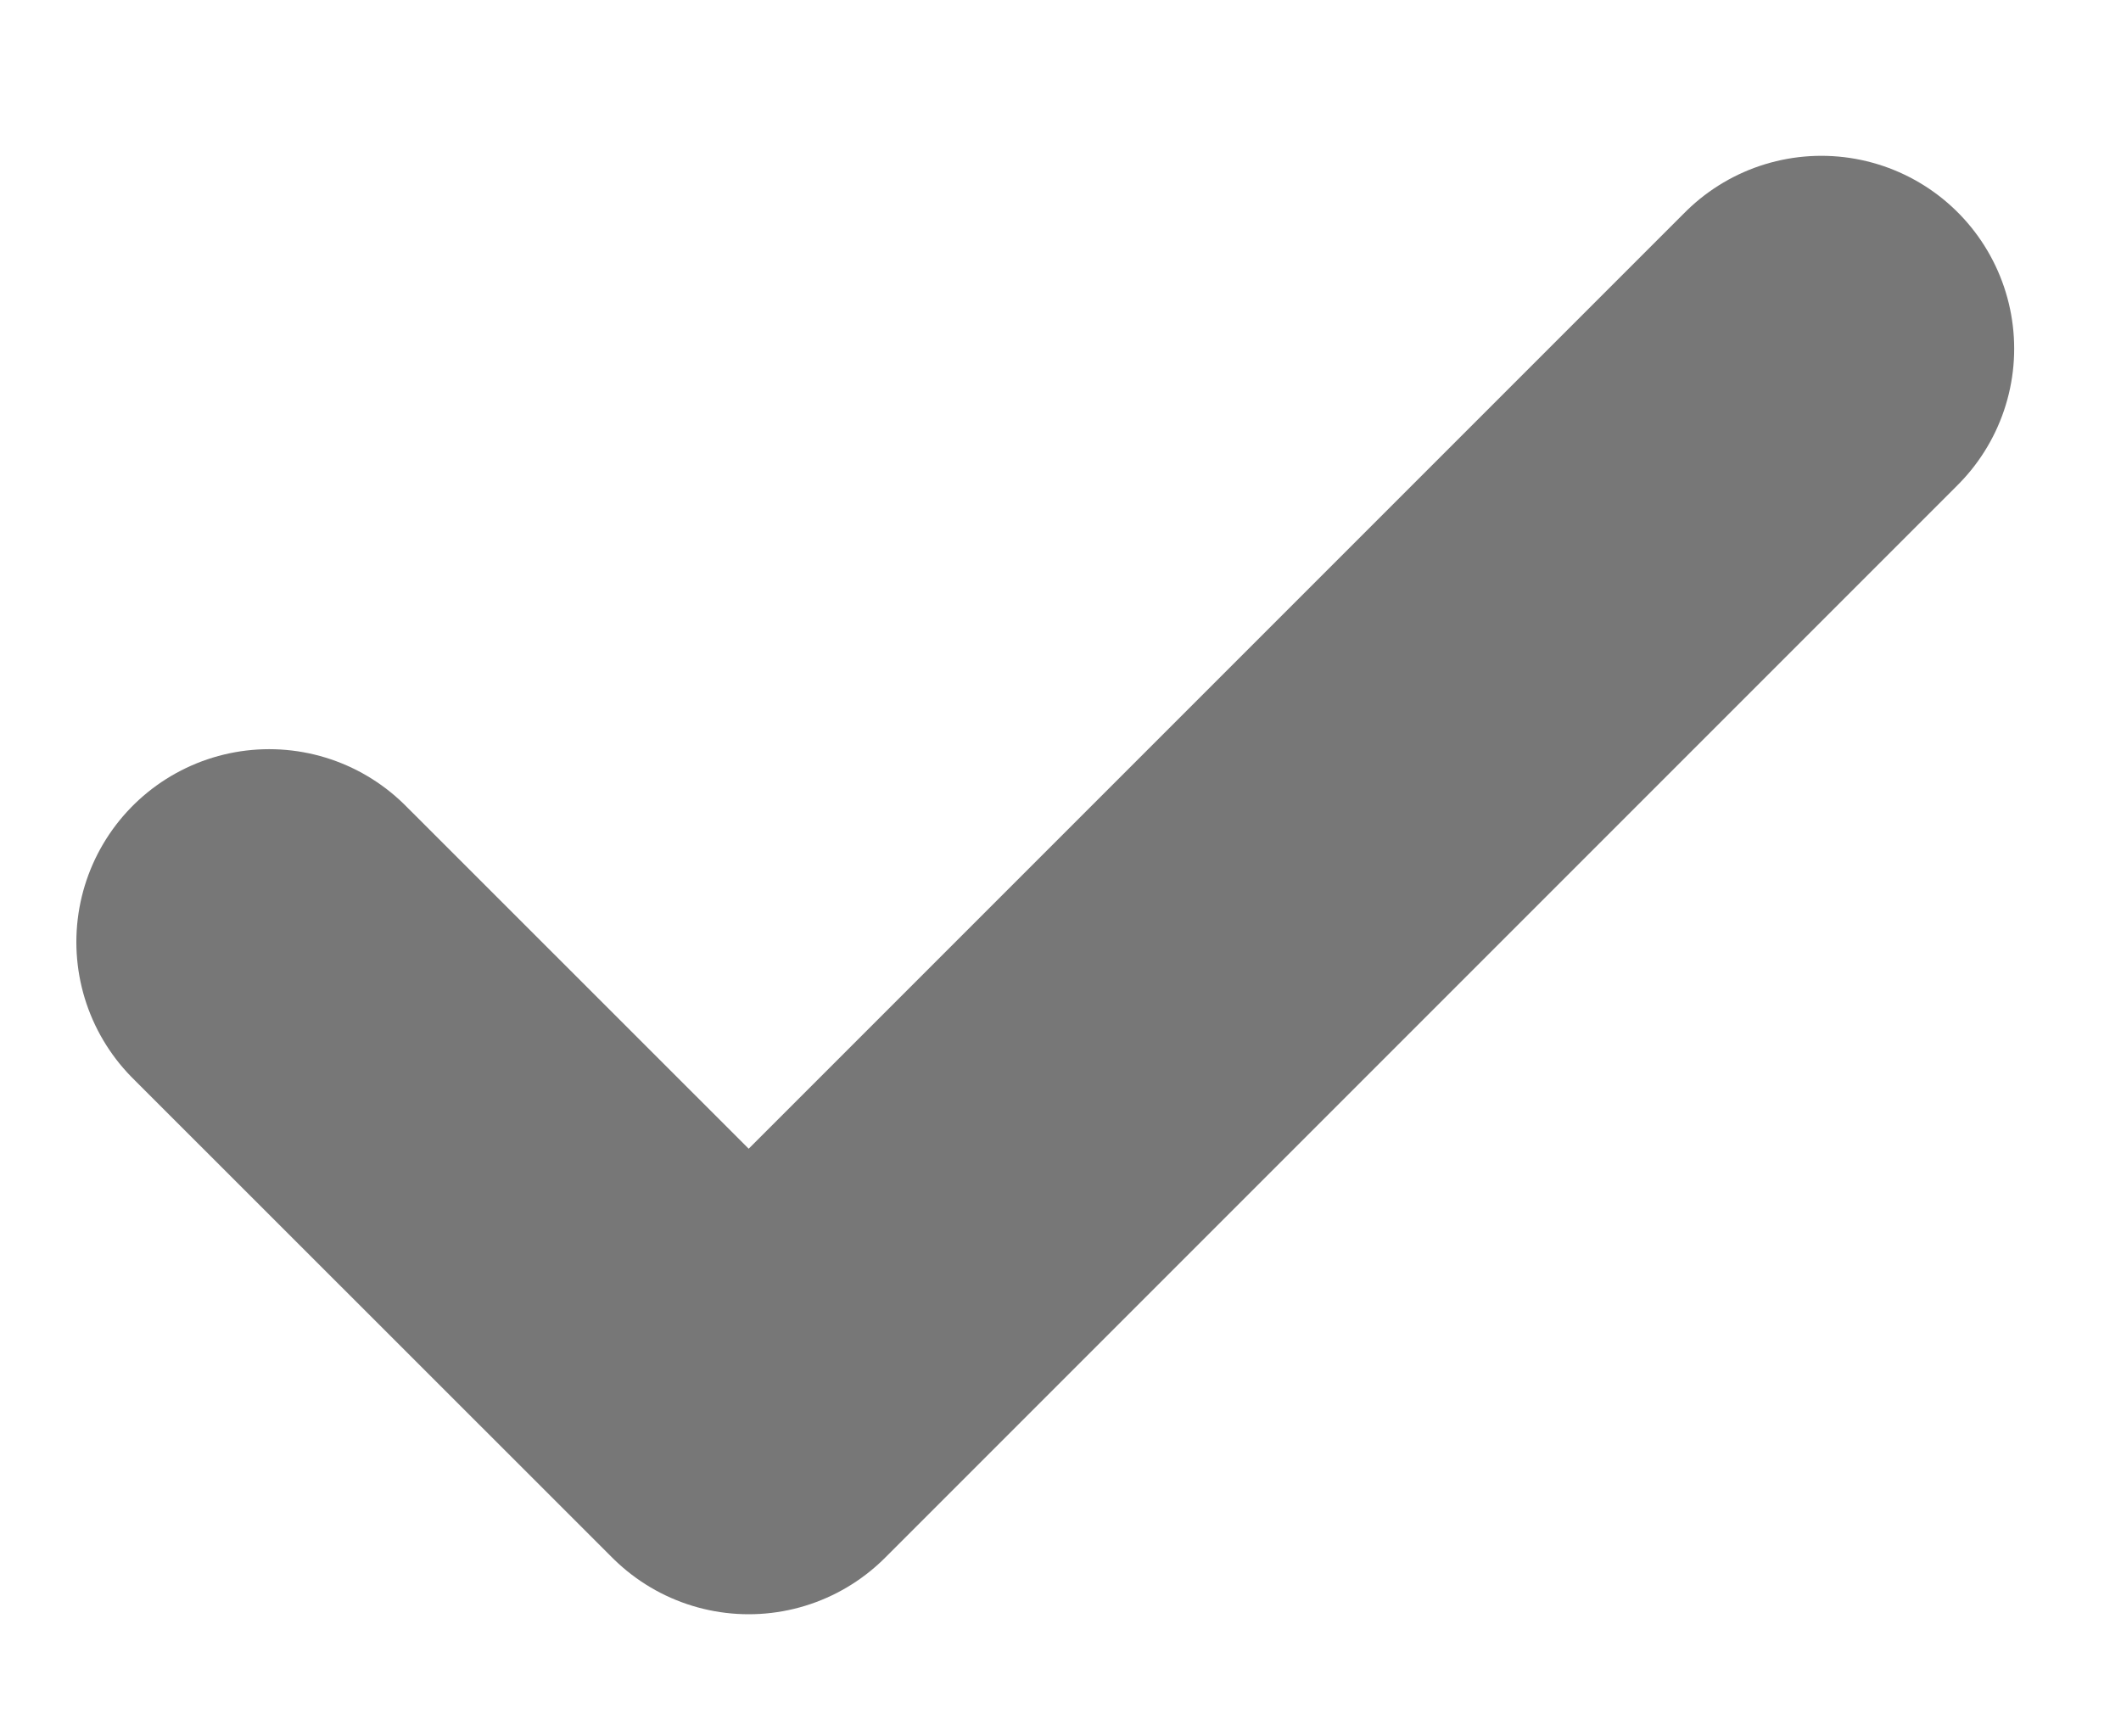
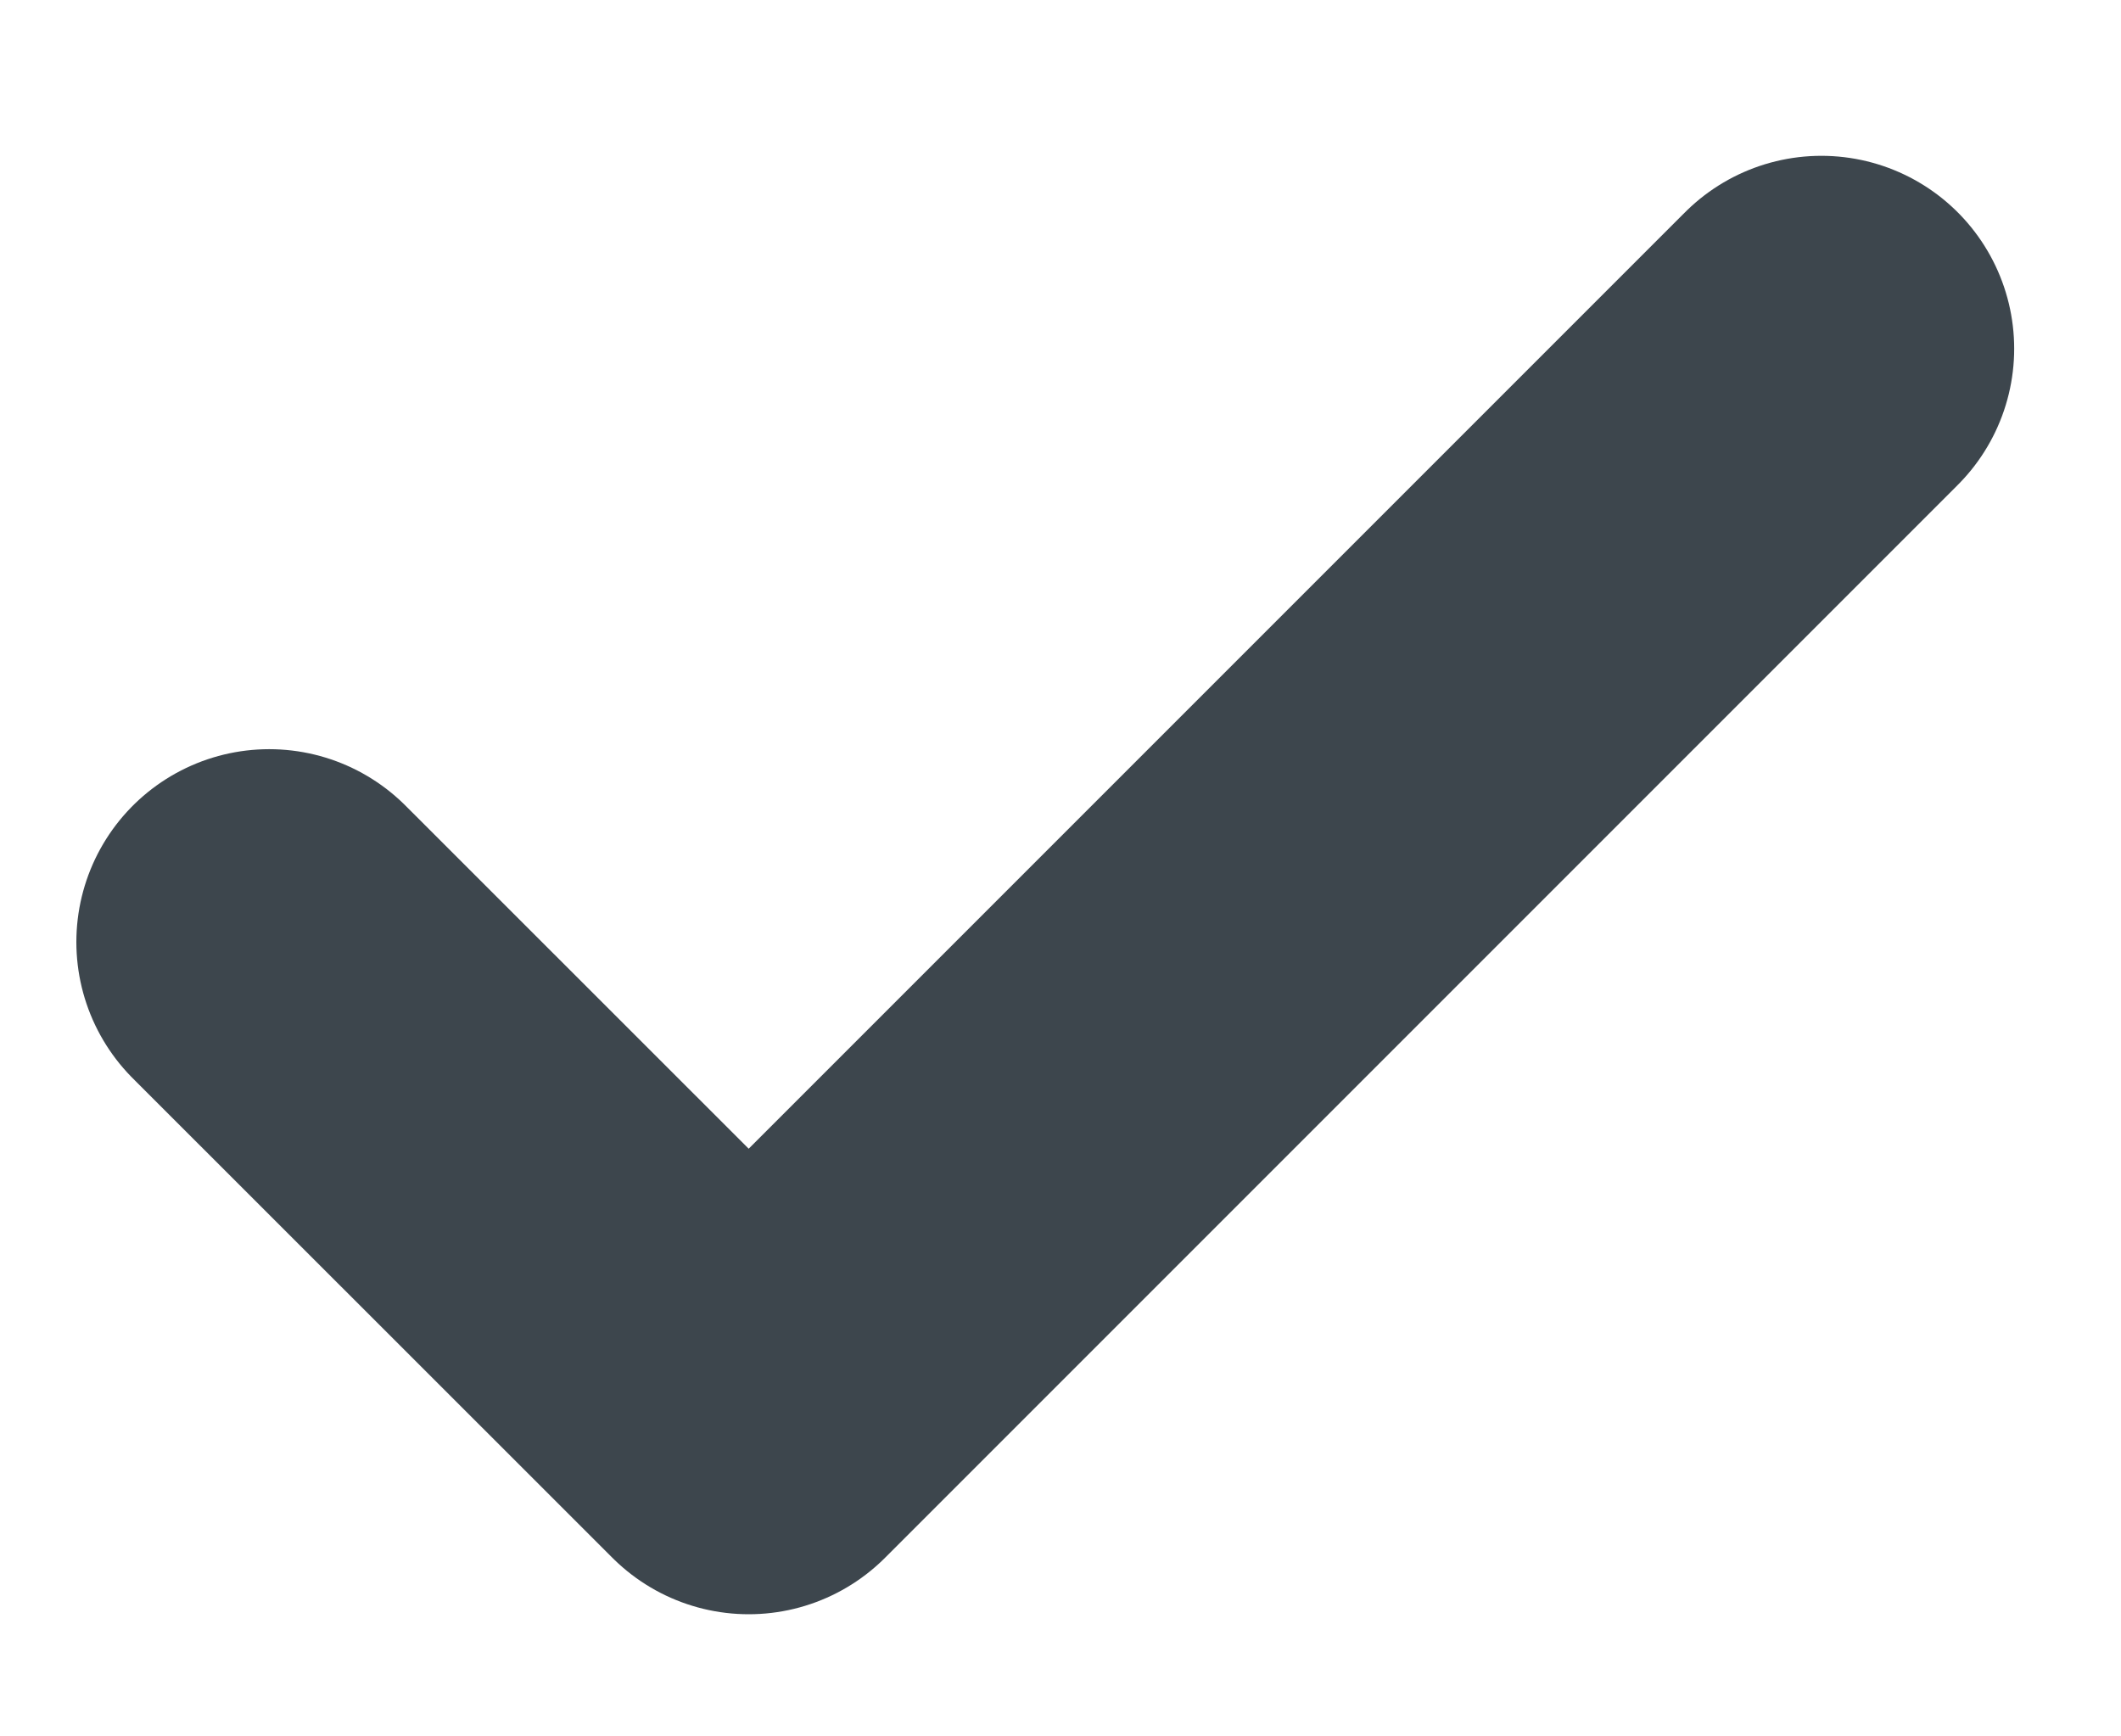
<svg xmlns="http://www.w3.org/2000/svg" width="11px" height="9px" viewBox="0 0 11 9" version="1.1">
  <defs />
  <g id="calendar" stroke="none" stroke-width="1" fill="none" fill-rule="evenodd">
-     <g id="02d-calendar-day-available-empty" transform="translate(-236, -136)" stroke="#777777" stroke-width="2" stroke-linecap="round" stroke-linejoin="round">
+     <g id="02b-calendar-day-required" transform="translate(-236, -136)" stroke="#3D464D" stroke-width="2" stroke-linecap="round" stroke-linejoin="round">
      <g id="day-header" transform="translate(32, 124)">
        <path d="M205.396,16.885 L207.883,19.371 L213.446,13.808" id="Path-56" />
      </g>
    </g>
  </g>
</svg>
